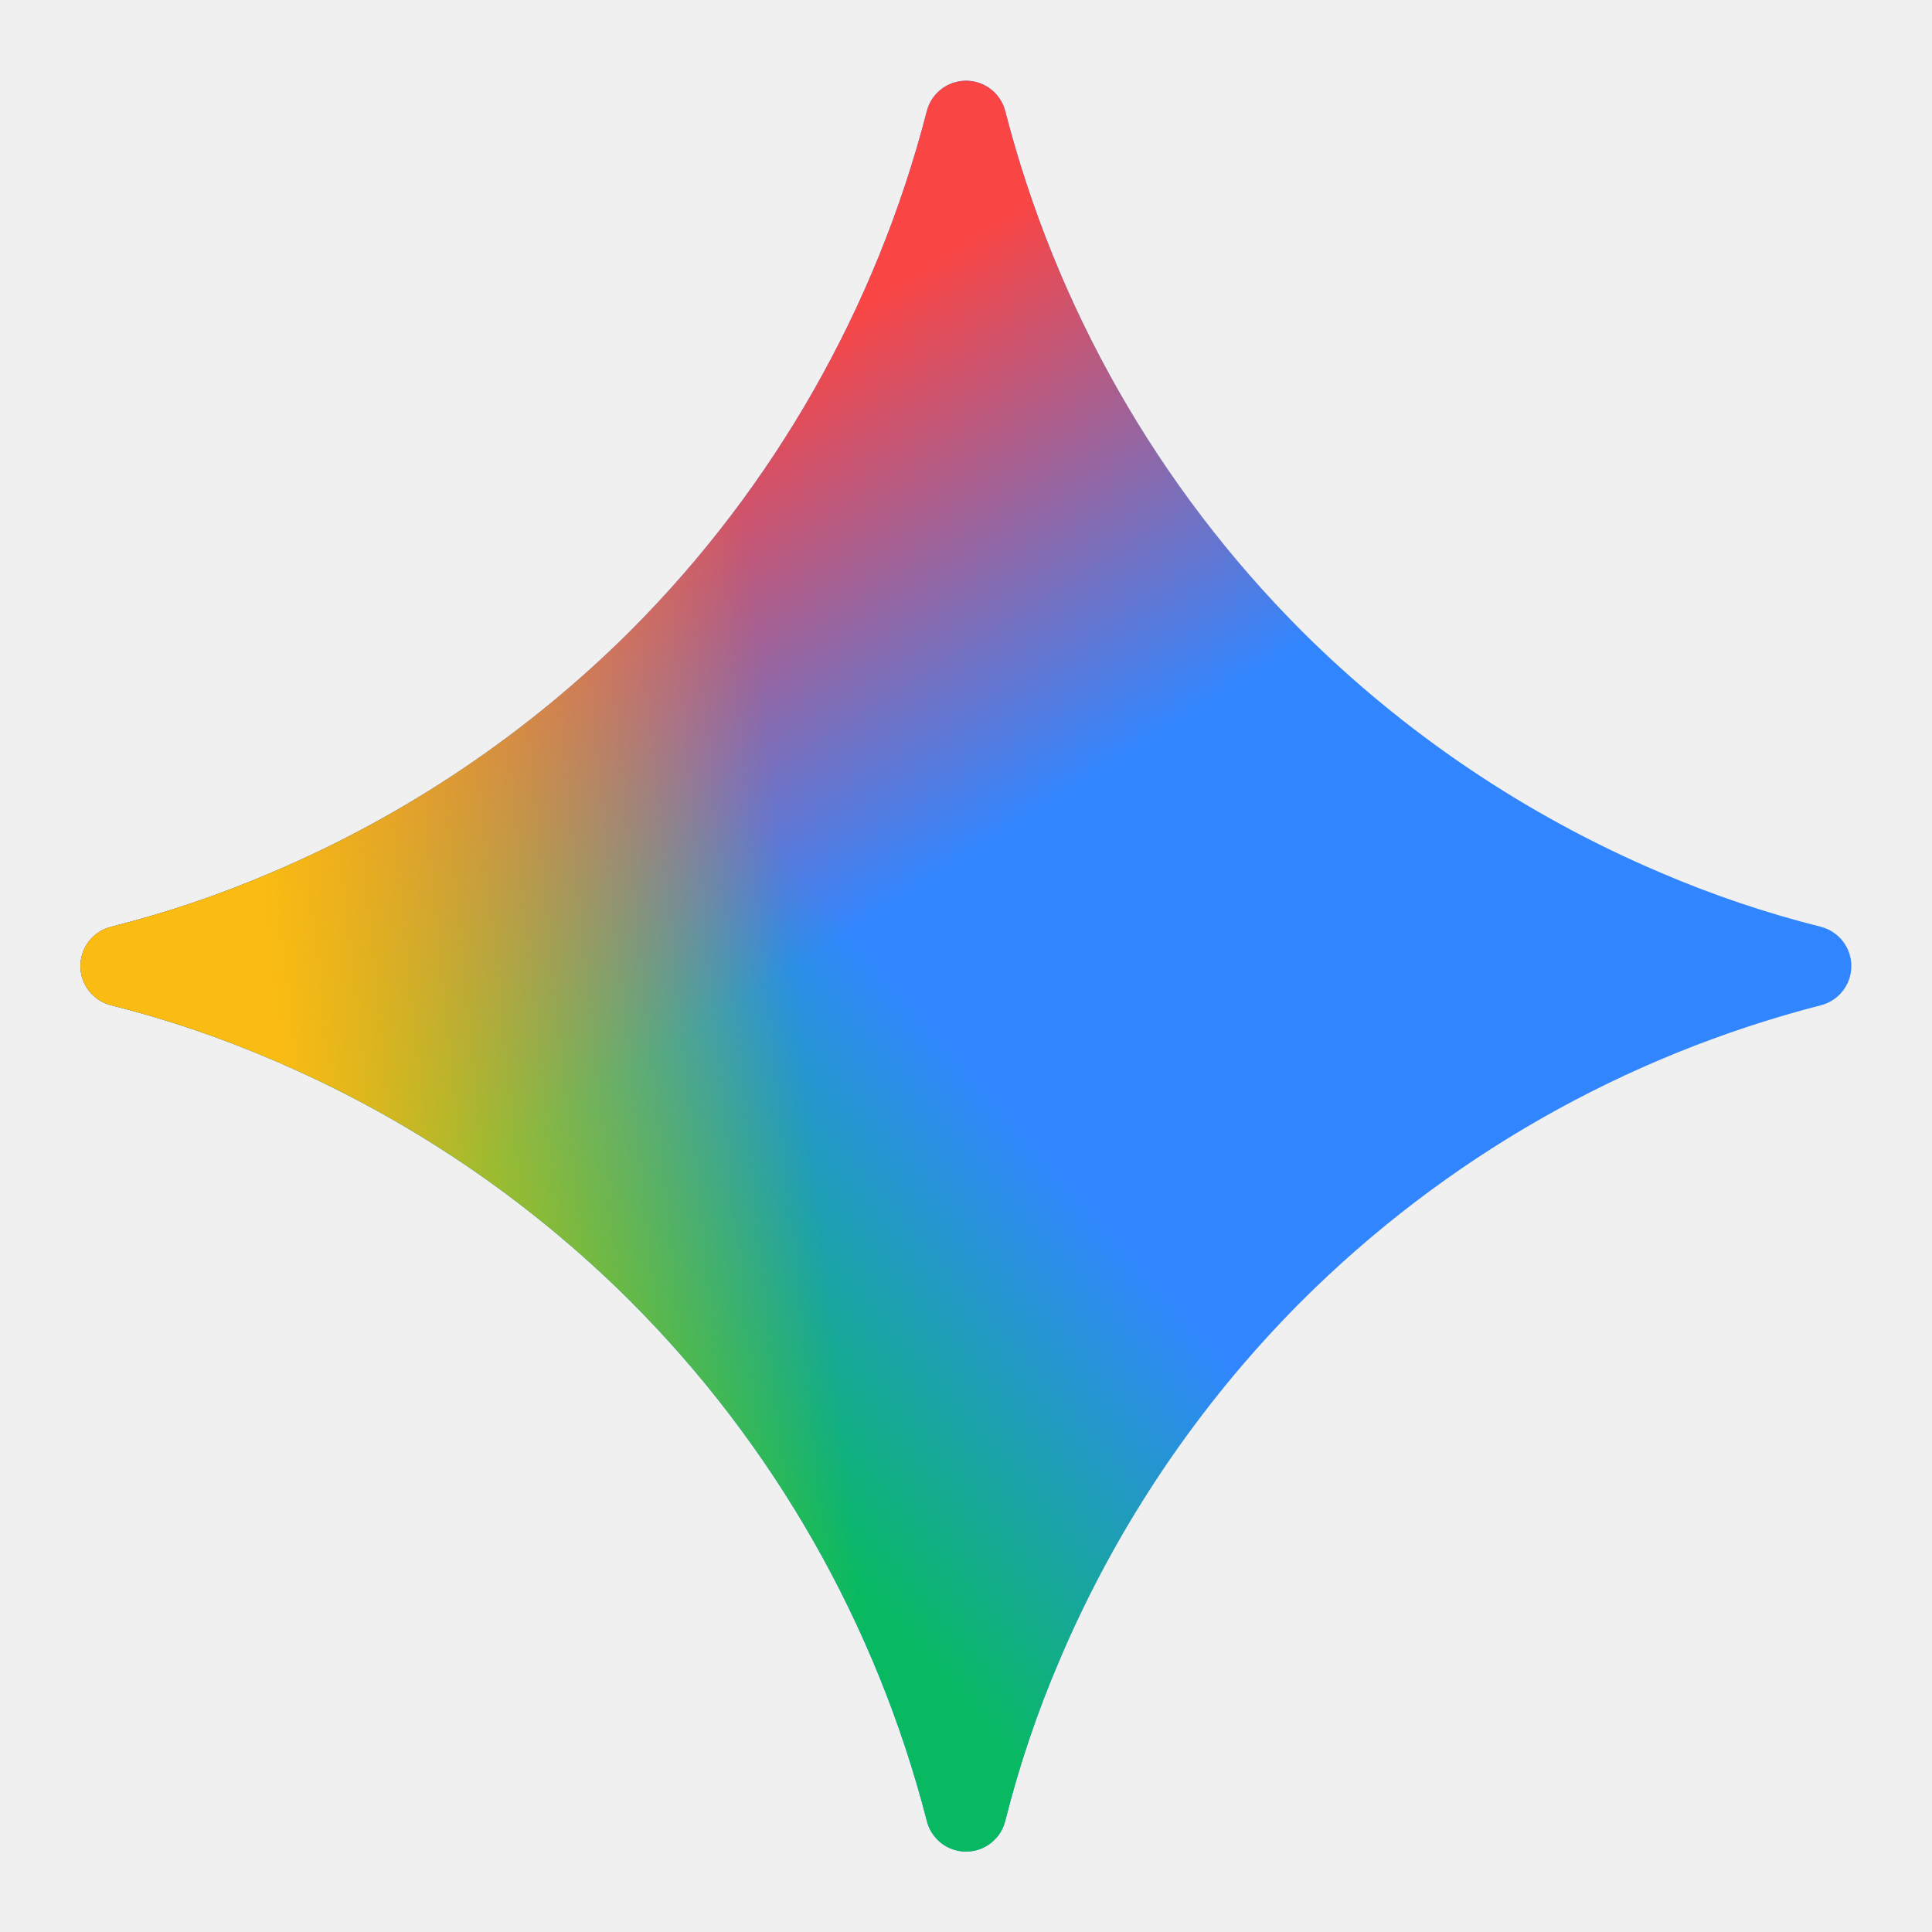
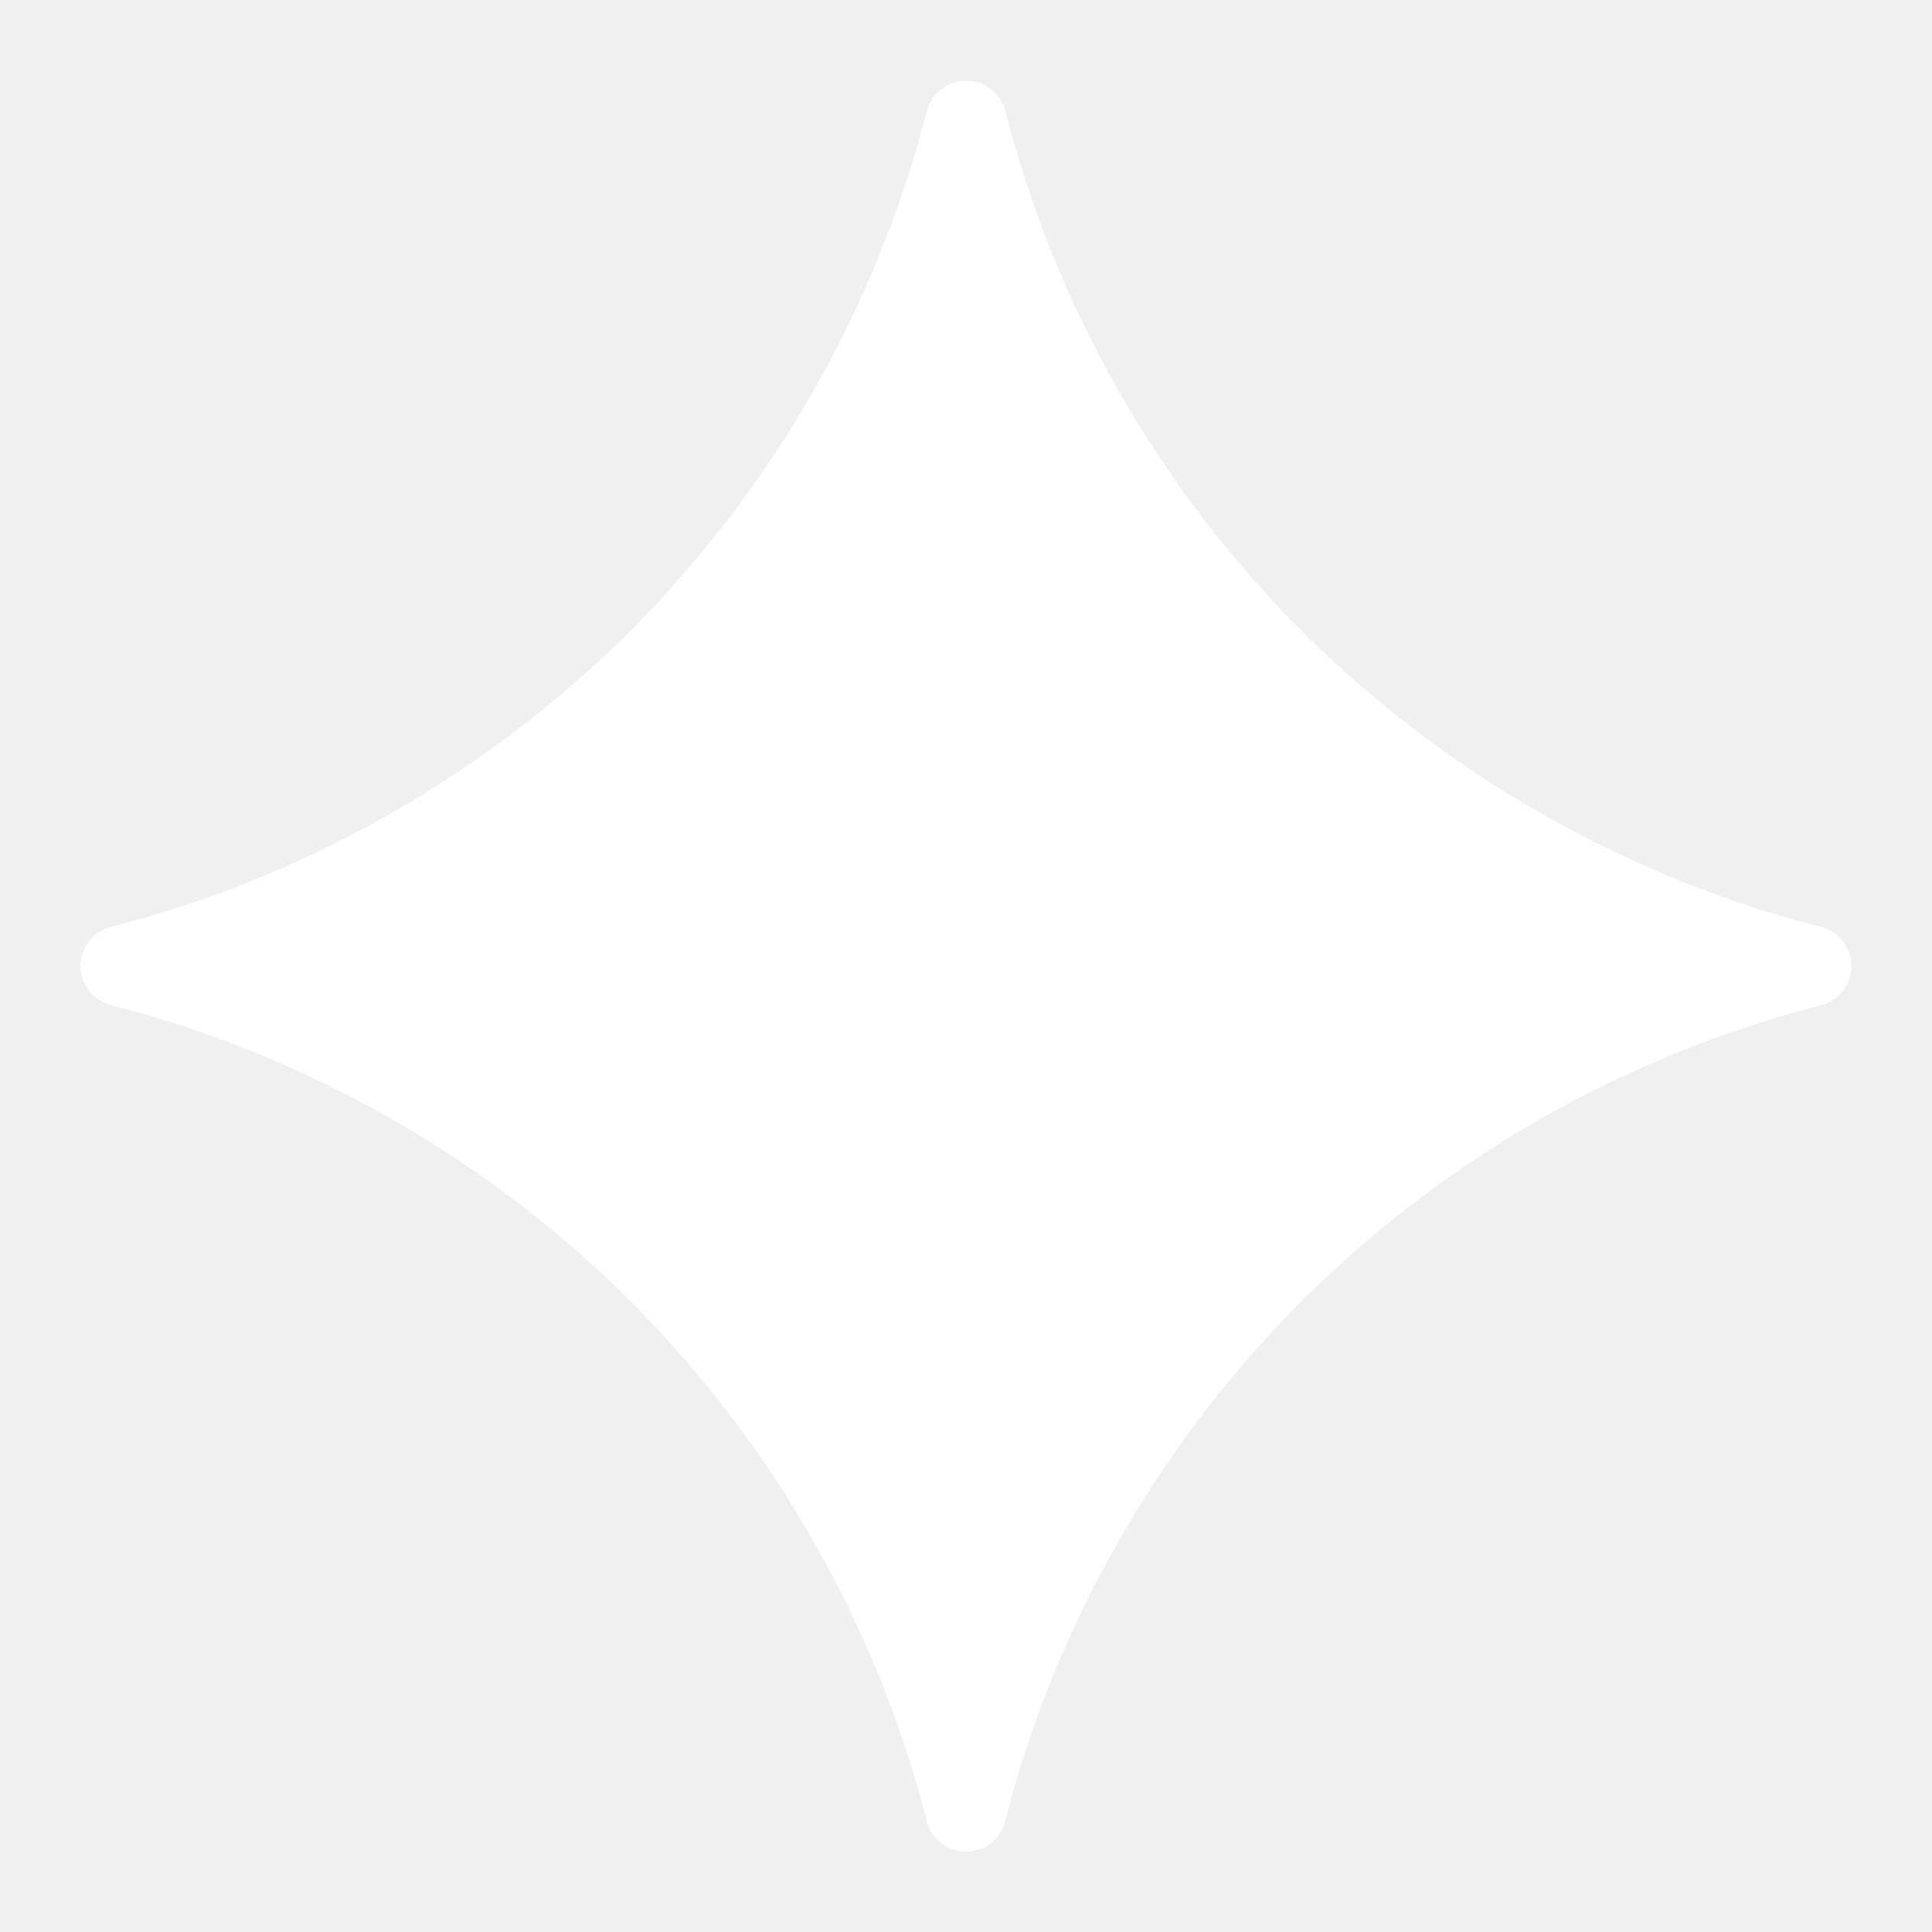
- <svg xmlns="http://www.w3.org/2000/svg" height="1em" style="flex:none;line-height:1" viewBox="0 0 24 24" width="1em">
-   <path d="M20.616 10.835a14.147 14.147 0 01-4.45-3.001 14.111 14.111 0 01-3.678-6.452.503.503 0 00-.975 0 14.134 14.134 0 01-3.679 6.452 14.155 14.155 0 01-4.45 3.001c-.65.28-1.318.505-2.002.678a.502.502 0 000 .975c.684.172 1.35.397 2.002.677a14.147 14.147 0 014.45 3.001 14.112 14.112 0 013.679 6.453.502.502 0 00.975 0c.172-.685.397-1.351.677-2.003a14.145 14.145 0 013.001-4.45 14.113 14.113 0 016.453-3.678.503.503 0 000-.975 13.245 13.245 0 01-2.003-.678z" fill="#3186FF" />
-   <path d="M20.616 10.835a14.147 14.147 0 01-4.45-3.001 14.111 14.111 0 01-3.678-6.452.503.503 0 00-.975 0 14.134 14.134 0 01-3.679 6.452 14.155 14.155 0 01-4.45 3.001c-.65.28-1.318.505-2.002.678a.502.502 0 000 .975c.684.172 1.35.397 2.002.677a14.147 14.147 0 014.45 3.001 14.112 14.112 0 013.679 6.453.502.502 0 00.975 0c.172-.685.397-1.351.677-2.003a14.145 14.145 0 013.001-4.45 14.113 14.113 0 016.453-3.678.503.503 0 000-.975 13.245 13.245 0 01-2.003-.678z" fill="url(#lobe-icons-gemini-0-_R_0_)" />
-   <path d="M20.616 10.835a14.147 14.147 0 01-4.45-3.001 14.111 14.111 0 01-3.678-6.452.503.503 0 00-.975 0 14.134 14.134 0 01-3.679 6.452 14.155 14.155 0 01-4.45 3.001c-.65.28-1.318.505-2.002.678a.502.502 0 000 .975c.684.172 1.35.397 2.002.677a14.147 14.147 0 014.45 3.001 14.112 14.112 0 013.679 6.453.502.502 0 00.975 0c.172-.685.397-1.351.677-2.003a14.145 14.145 0 013.001-4.45 14.113 14.113 0 016.453-3.678.503.503 0 000-.975 13.245 13.245 0 01-2.003-.678z" fill="url(#lobe-icons-gemini-1-_R_0_)" />
-   <path d="M20.616 10.835a14.147 14.147 0 01-4.45-3.001 14.111 14.111 0 01-3.678-6.452.503.503 0 00-.975 0 14.134 14.134 0 01-3.679 6.452 14.155 14.155 0 01-4.45 3.001c-.65.28-1.318.505-2.002.678a.502.502 0 000 .975c.684.172 1.35.397 2.002.677a14.147 14.147 0 014.45 3.001 14.112 14.112 0 013.679 6.453.502.502 0 00.975 0c.172-.685.397-1.351.677-2.003a14.145 14.145 0 013.001-4.45 14.113 14.113 0 016.453-3.678.503.503 0 000-.975 13.245 13.245 0 01-2.003-.678z" fill="url(#lobe-icons-gemini-2-_R_0_)" />
-   <defs>
-     <linearGradient gradientUnits="userSpaceOnUse" id="lobe-icons-gemini-0-_R_0_" x1="7" x2="11" y1="15.5" y2="12">
-       <stop stop-color="#08B962" />
-       <stop offset="1" stop-color="#08B962" stop-opacity="0" />
-     </linearGradient>
-     <linearGradient gradientUnits="userSpaceOnUse" id="lobe-icons-gemini-1-_R_0_" x1="8" x2="11.5" y1="5.5" y2="11">
-       <stop stop-color="#F94543" />
-       <stop offset="1" stop-color="#F94543" stop-opacity="0" />
-     </linearGradient>
-     <linearGradient gradientUnits="userSpaceOnUse" id="lobe-icons-gemini-2-_R_0_" x1="3.5" x2="17.5" y1="13.5" y2="12">
-       <stop stop-color="#FABC12" />
-       <stop offset=".46" stop-color="#FABC12" stop-opacity="0" />
-     </linearGradient>
-   </defs>
+ <svg xmlns="http://www.w3.org/2000/svg" viewBox="0 0 24 24">
+   <path fill="#fff" d="M20.616 10.835a14.147 14.147 0 0 1-4.45-3.001 14.111 14.111 0 0 1-3.678-6.452.503.503 0 0 0-.975 0 14.134 14.134 0 0 1-3.679 6.452 14.155 14.155 0 0 1-4.45 3.001c-.65.28-1.318.505-2.002.678a.502.502 0 0 0 0 .975c.684.172 1.35.397 2.002.677a14.147 14.147 0 0 1 4.45 3.001 14.112 14.112 0 0 1 3.679 6.453.502.502 0 0 0 .975 0c.172-.685.397-1.351.677-2.003a14.145 14.145 0 0 1 3.001-4.45 14.113 14.113 0 0 1 6.453-3.678.503.503 0 0 0 0-.975 13.245 13.245 0 0 1-2.003-.678Z" />
</svg>
